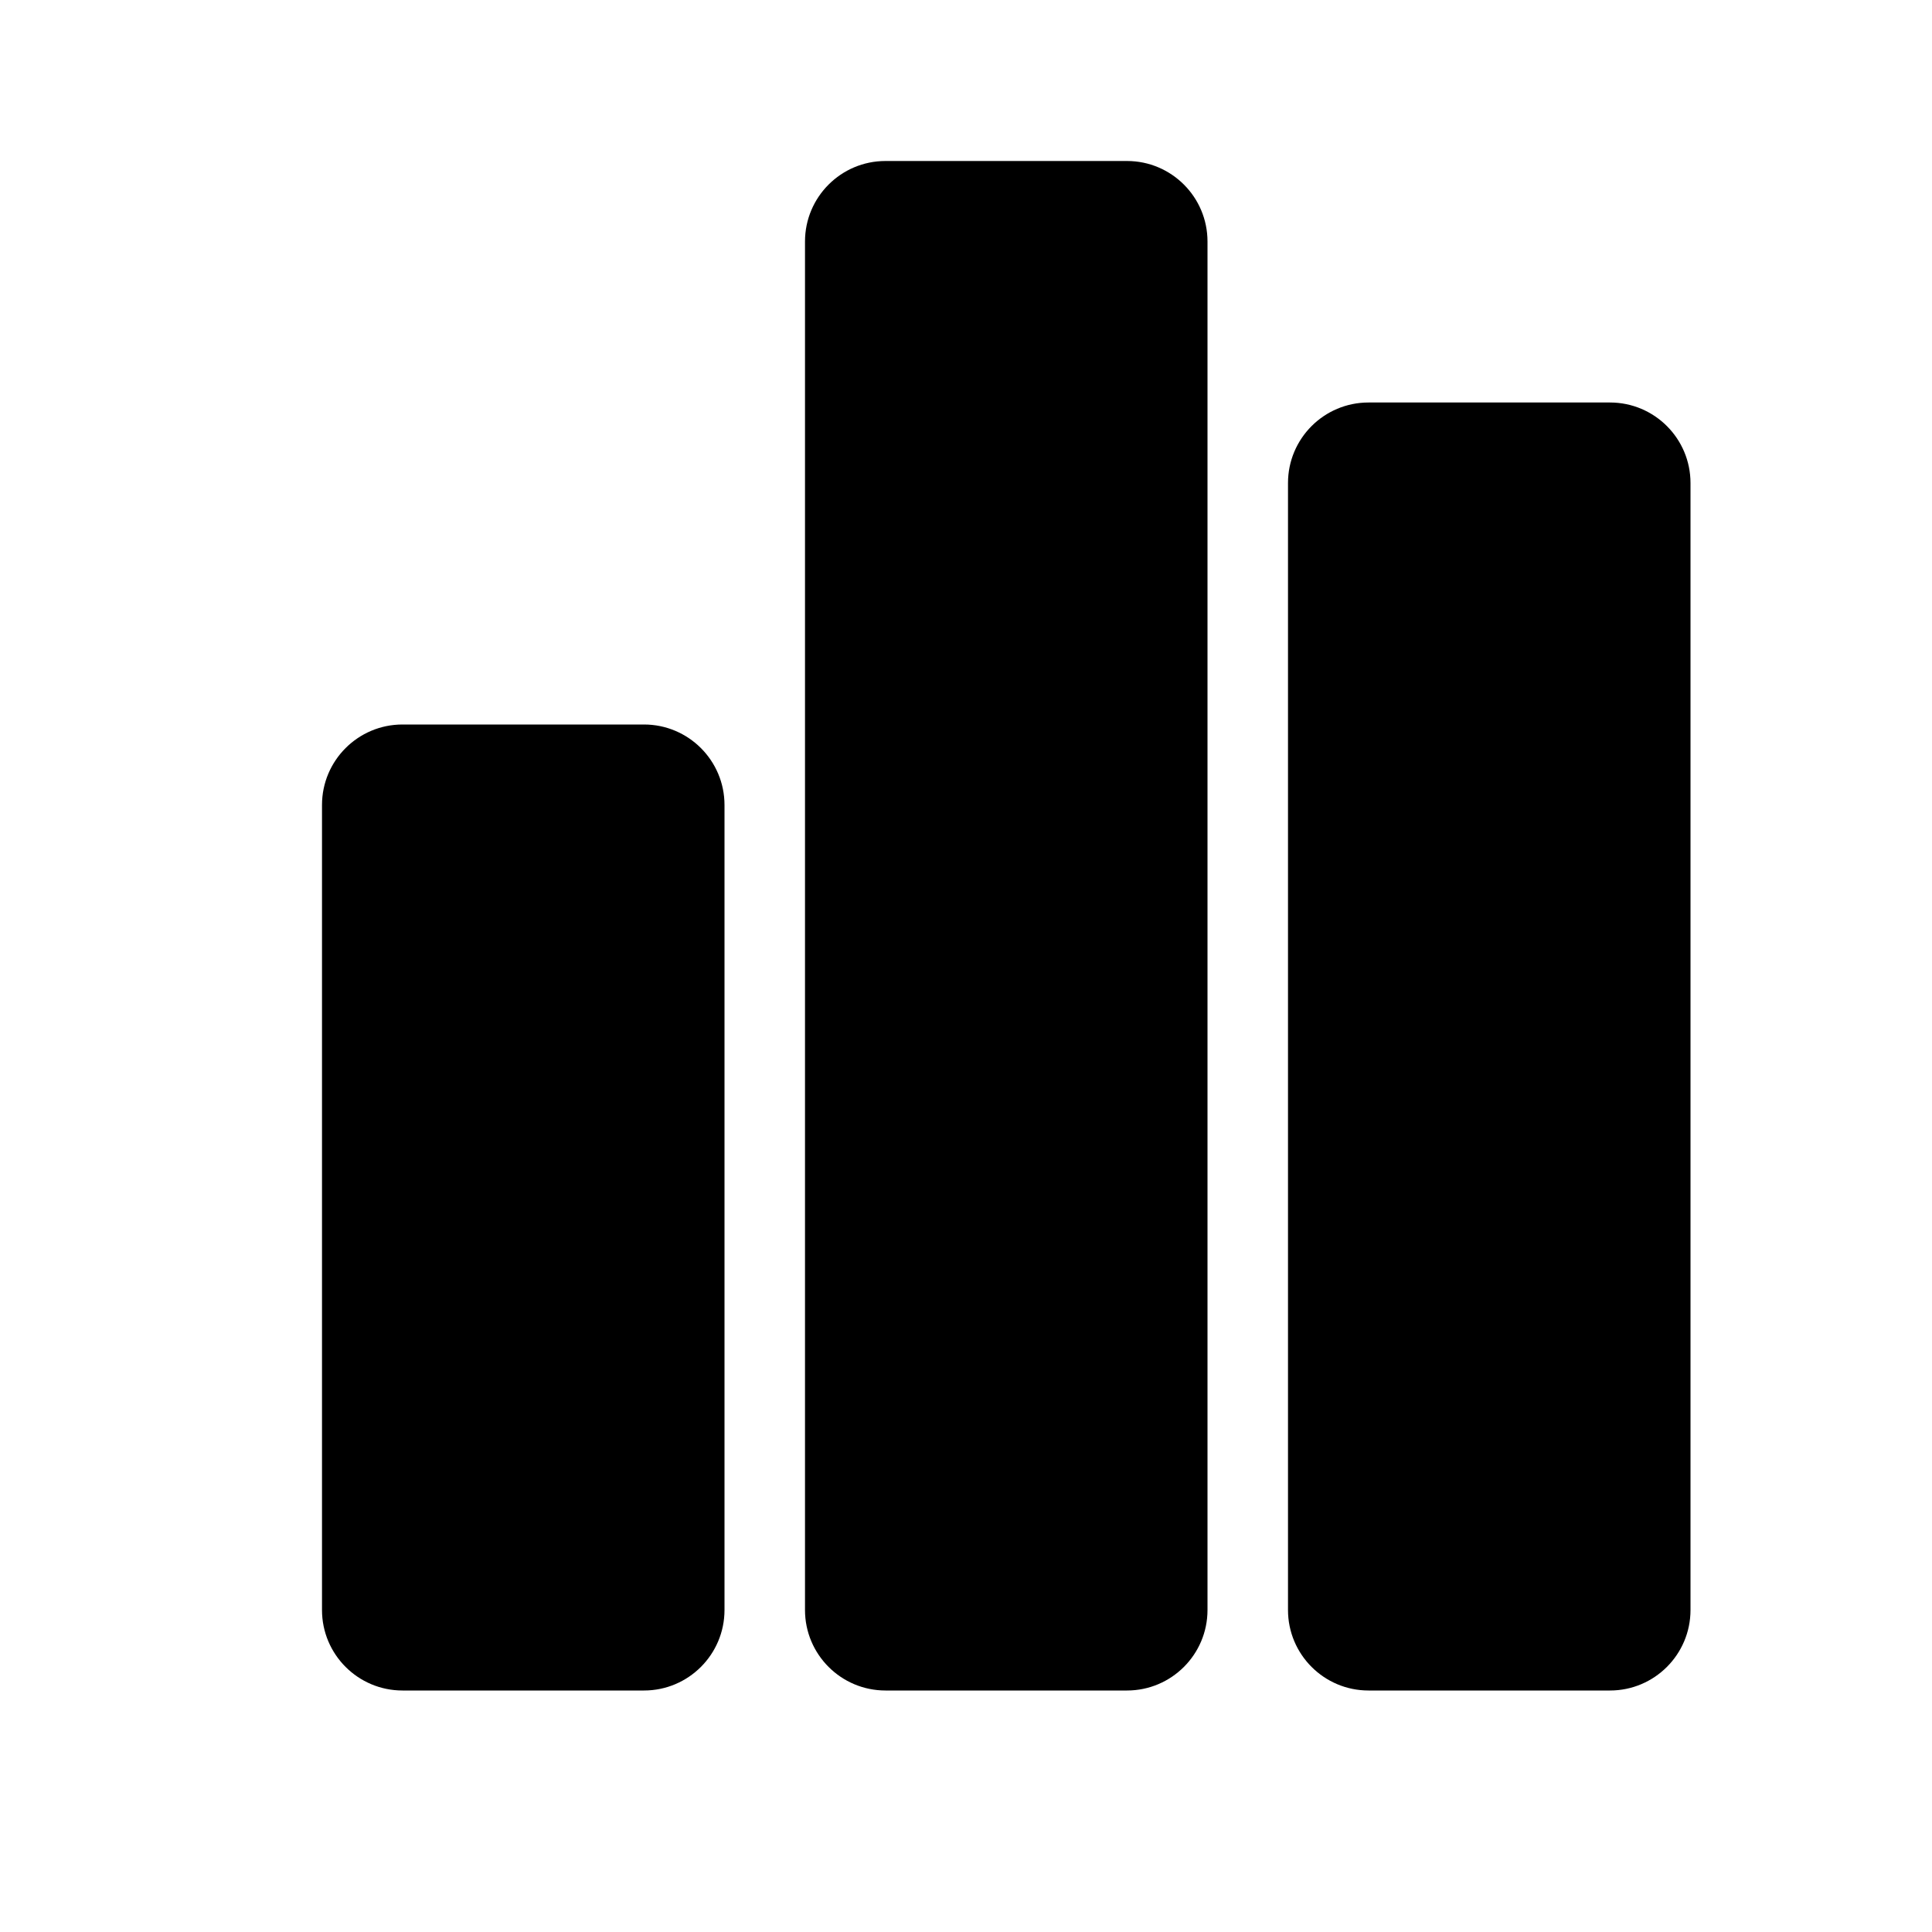
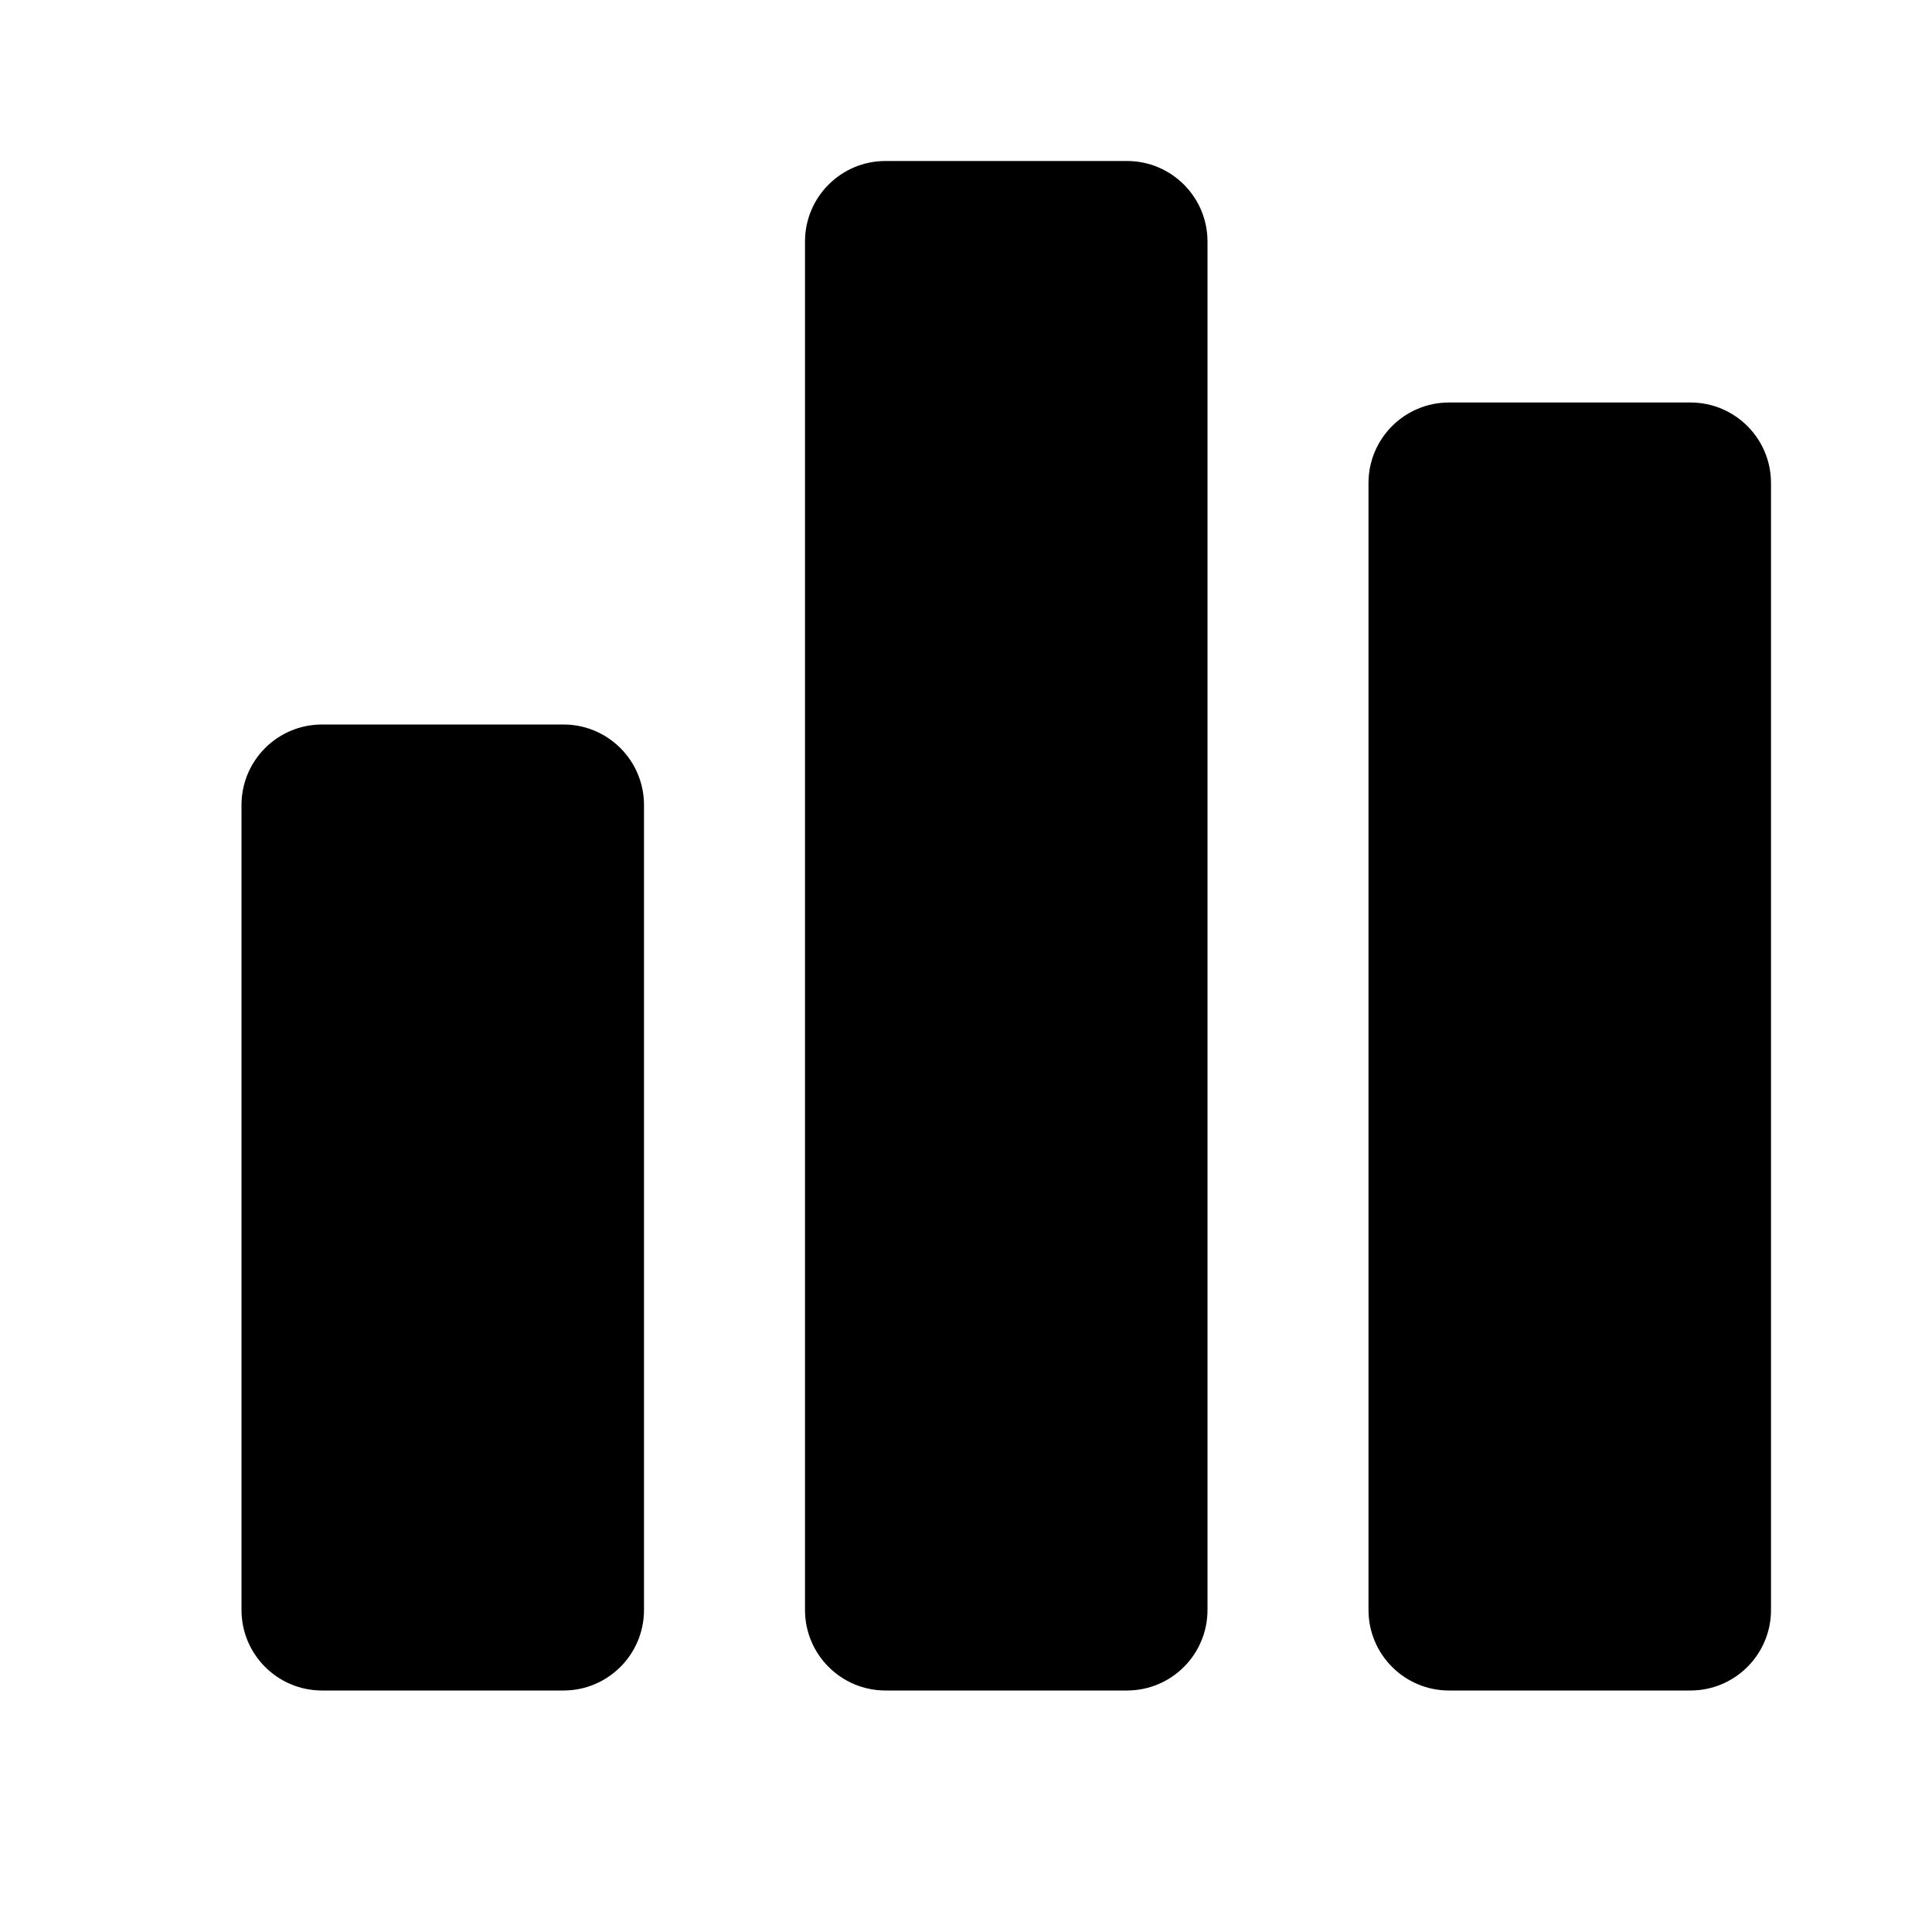
<svg xmlns="http://www.w3.org/2000/svg" width="24" height="24" viewBox="0 0 24 24" fill="none" data-karrot-ui-icon="true">
-   <path d="M4 10C4 9.448 4.448 9 5 9H8C8.552 9 9 9.448 9 10V20C9 20.552 8.552 21 8 21H5C4.448 21 4 20.552 4 20V10Z" fill="currentColor" />
+   <path d="M3 10C3 9.448 3.448 9 4 9H7C7.552 9 8 9.448 8 10V20C8 20.552 7.552 21 7 21H4C3.448 21 3 20.552 3 20V10Z" fill="currentColor" />
  <path d="M10 3C10 2.448 10.448 2 11 2H14C14.552 2 15 2.448 15 3V20C15 20.552 14.552 21 14 21H11C10.448 21 10 20.552 10 20V3Z" fill="currentColor" />
-   <path d="M16 6C16 5.448 16.448 5 17 5H20C20.552 5 21 5.448 21 6V20C21 20.552 20.552 21 20 21H17C16.448 21 16 20.552 16 20V6Z" fill="currentColor" />
+   <path d="M17 6C17 5.448 17.448 5 18 5H21C21.552 5 22 5.448 22 6V20C22 20.552 21.552 21 21 21H18C17.448 21 17 20.552 17 20V6Z" fill="currentColor" />
</svg>
